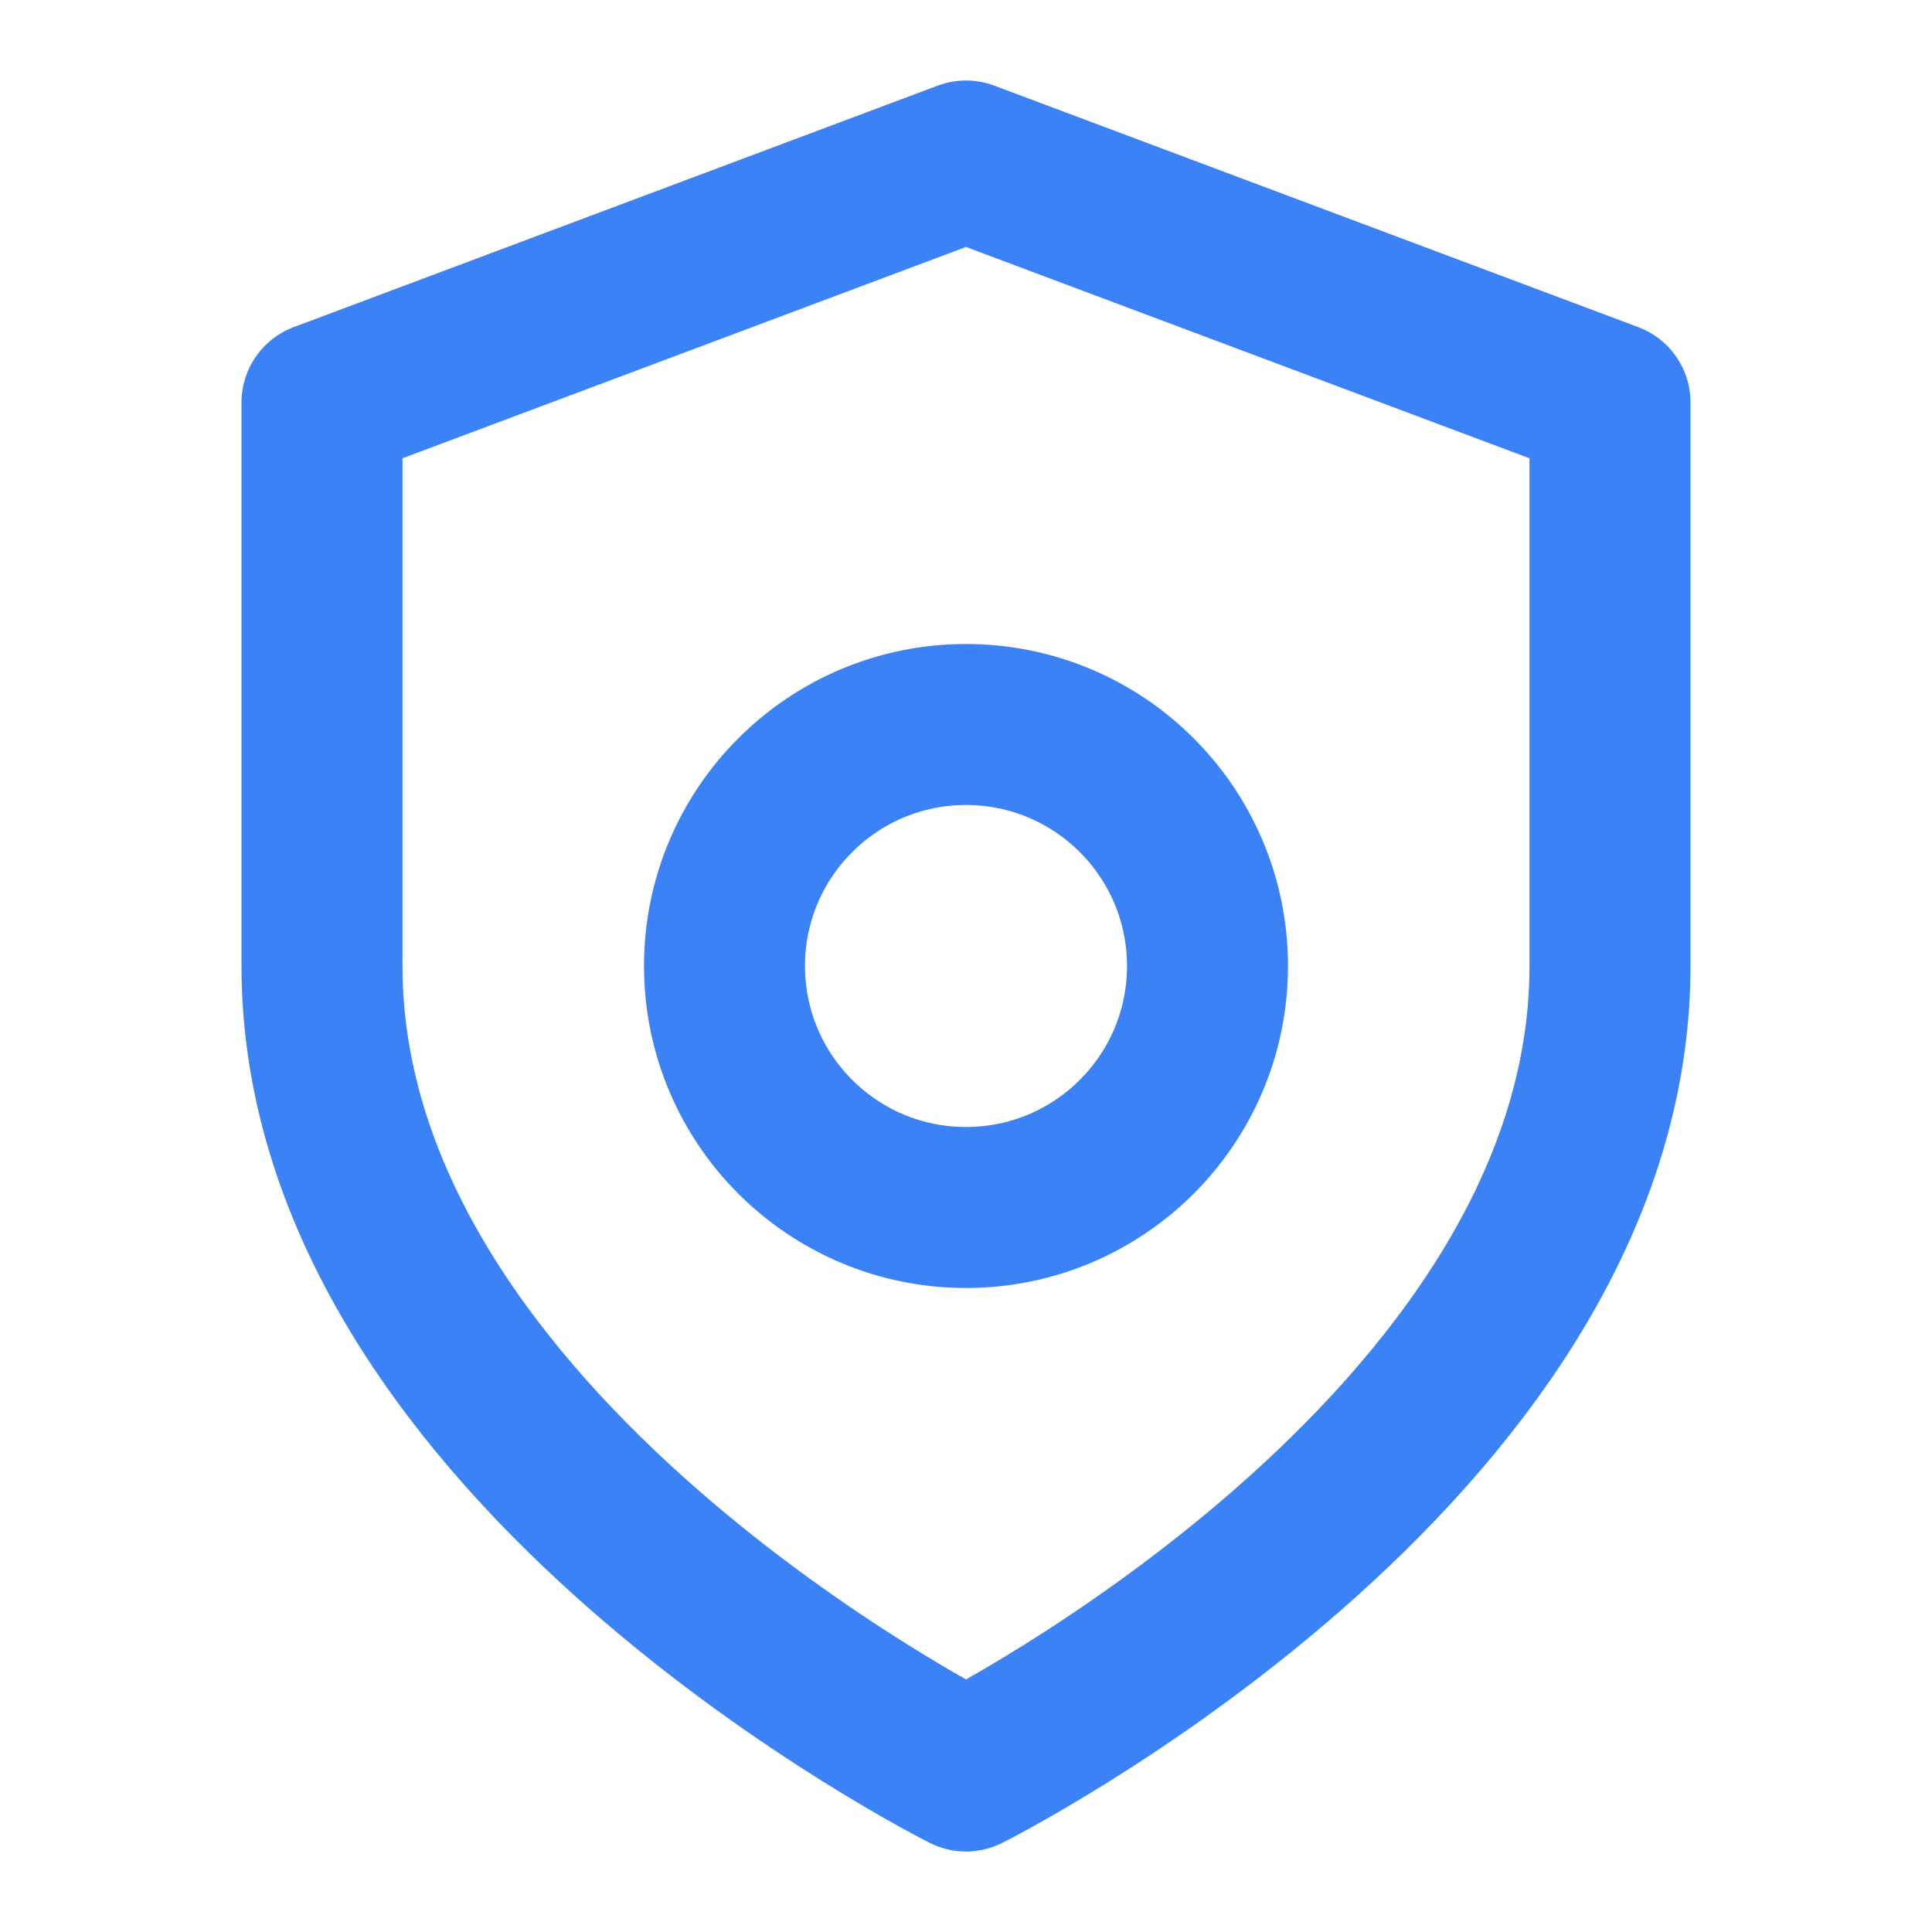
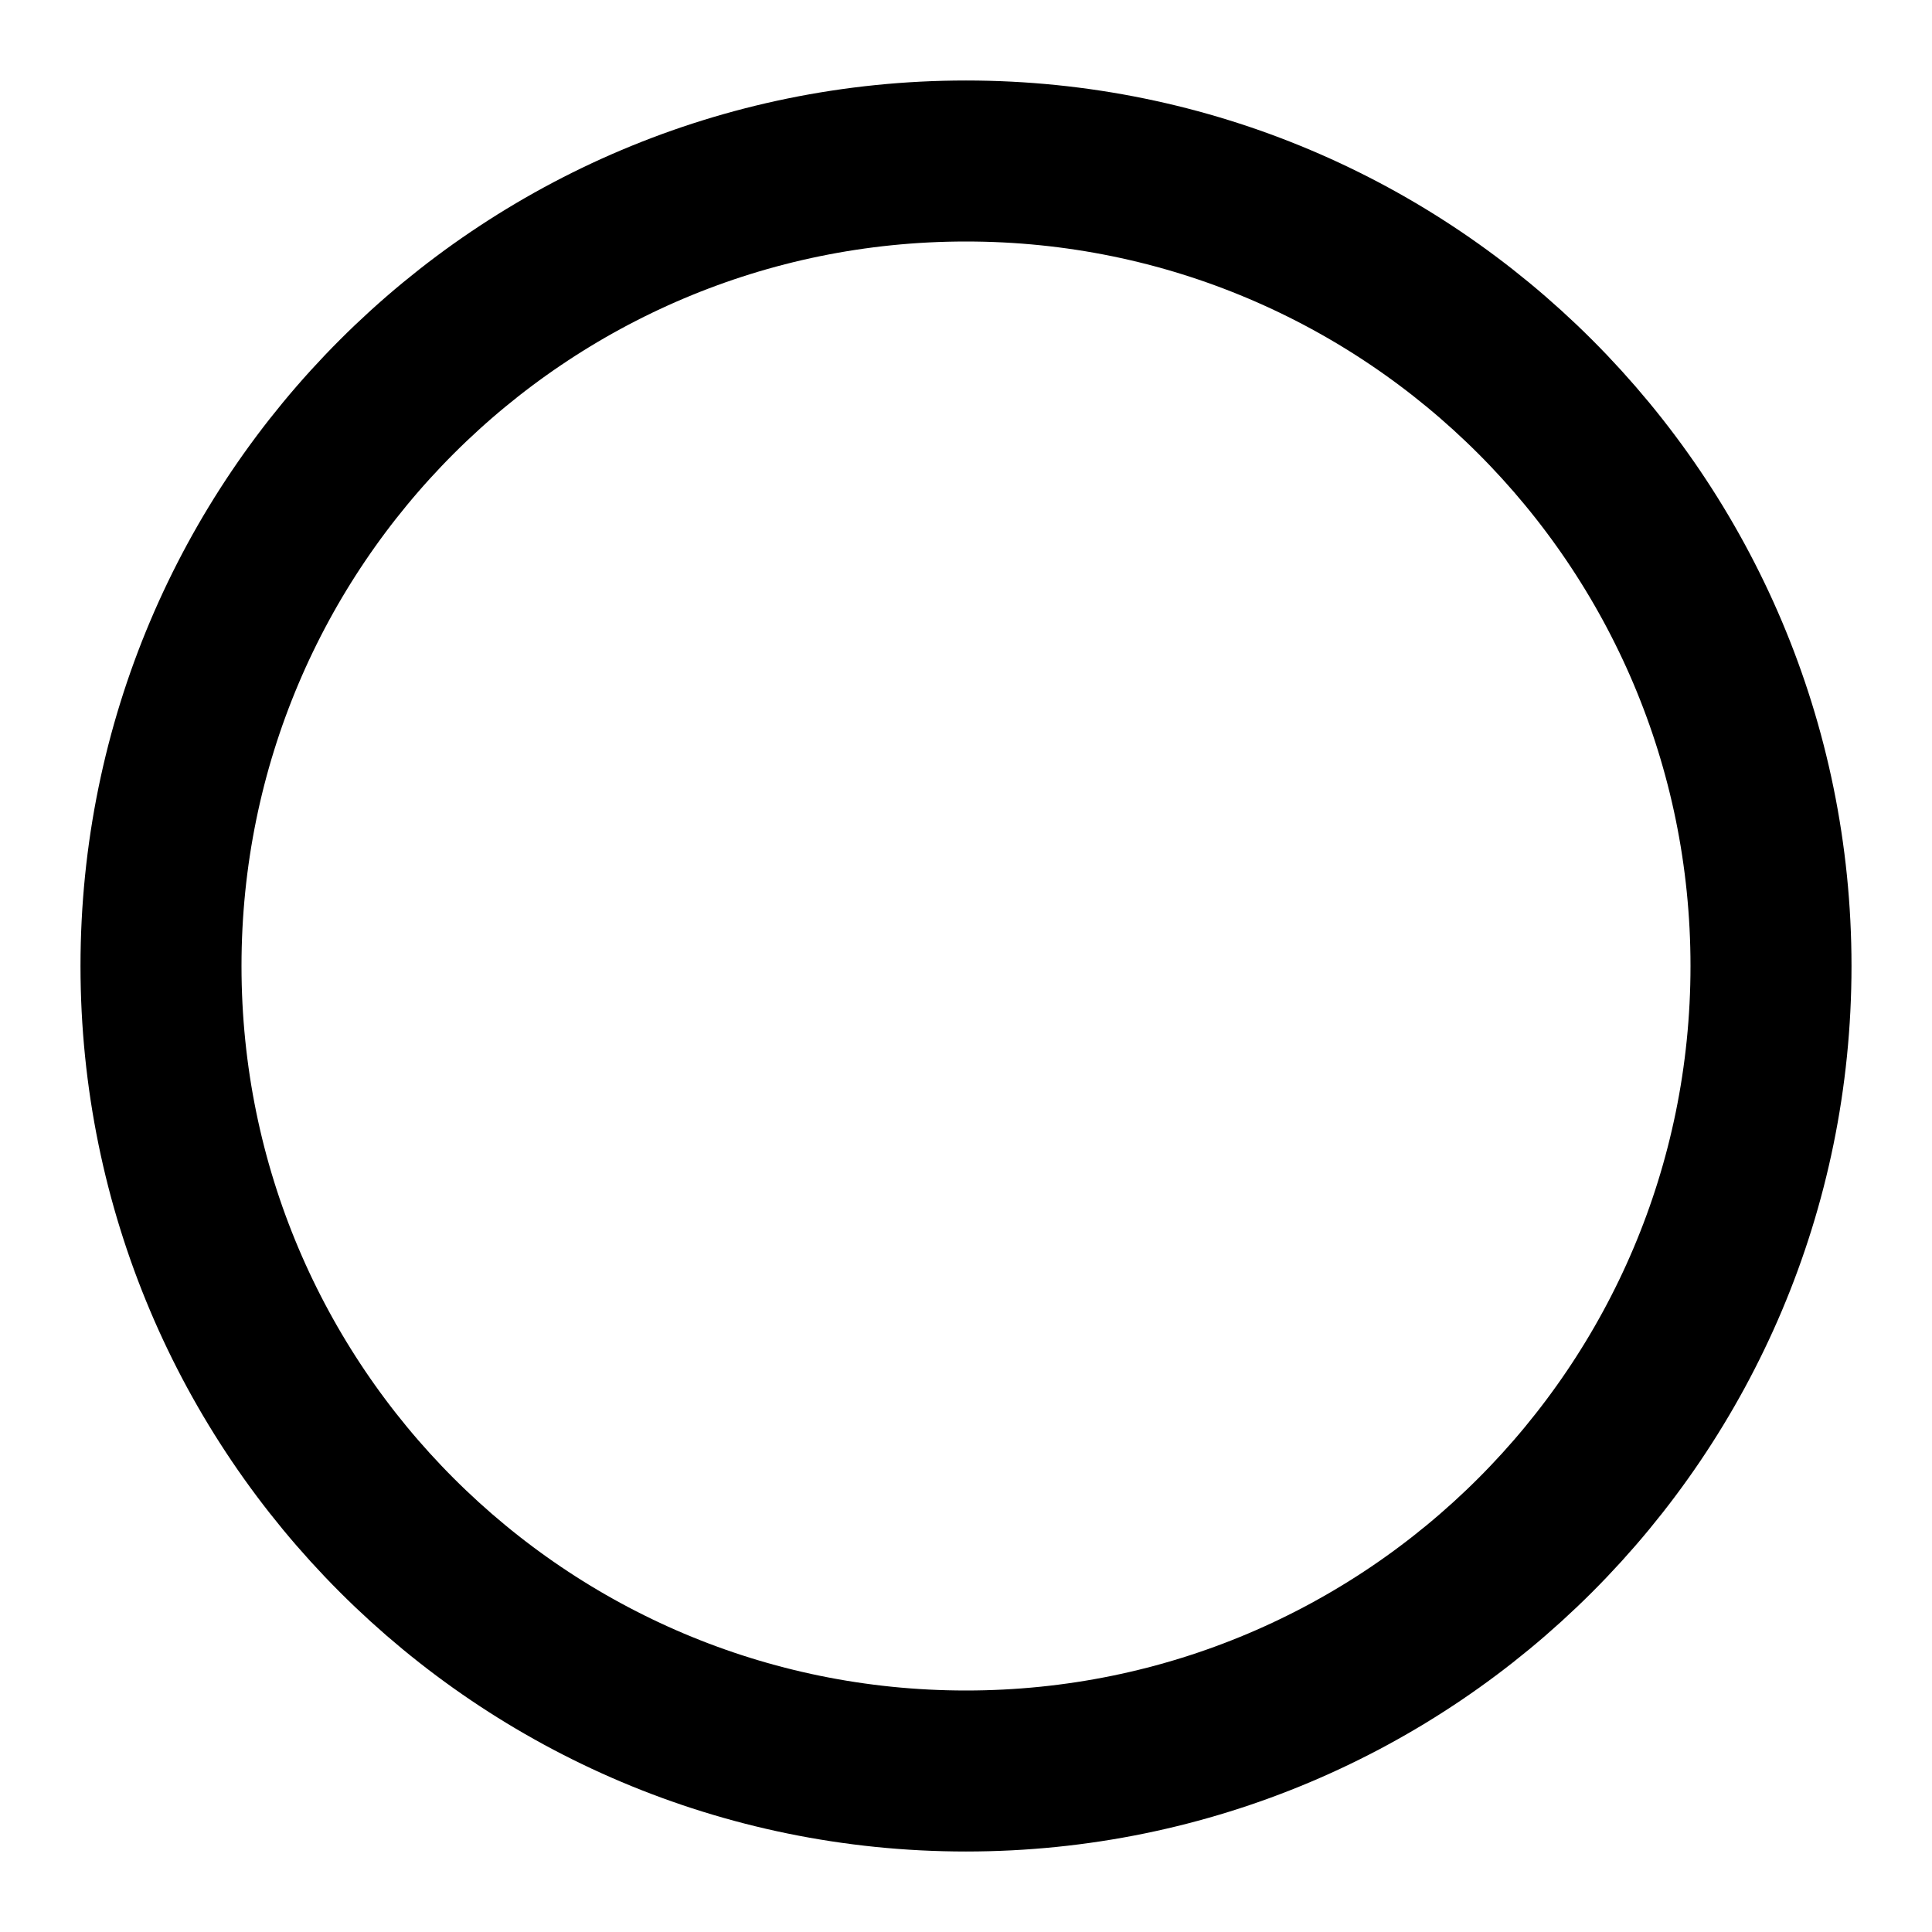
- <svg xmlns="http://www.w3.org/2000/svg" viewBox="0 0 24 24" fill="none" stroke="#3b82f6" stroke-width="2" stroke-linecap="round" stroke-linejoin="round">
-   <path d="M12 22s8-4 8-10V5l-8-3-8 3v7c0 6 8 10 8 10z" />
-   <circle cx="12" cy="12" r="3" />
+ <svg xmlns="http://www.w3.org/2000/svg" width="24" height="24" viewBox="0 0 24 24" fill="none" stroke="currentColor" stroke-width="2" stroke-linecap="round" stroke-linejoin="round">
+   <circle cx="12" cy="12" r="10" />
</svg>
